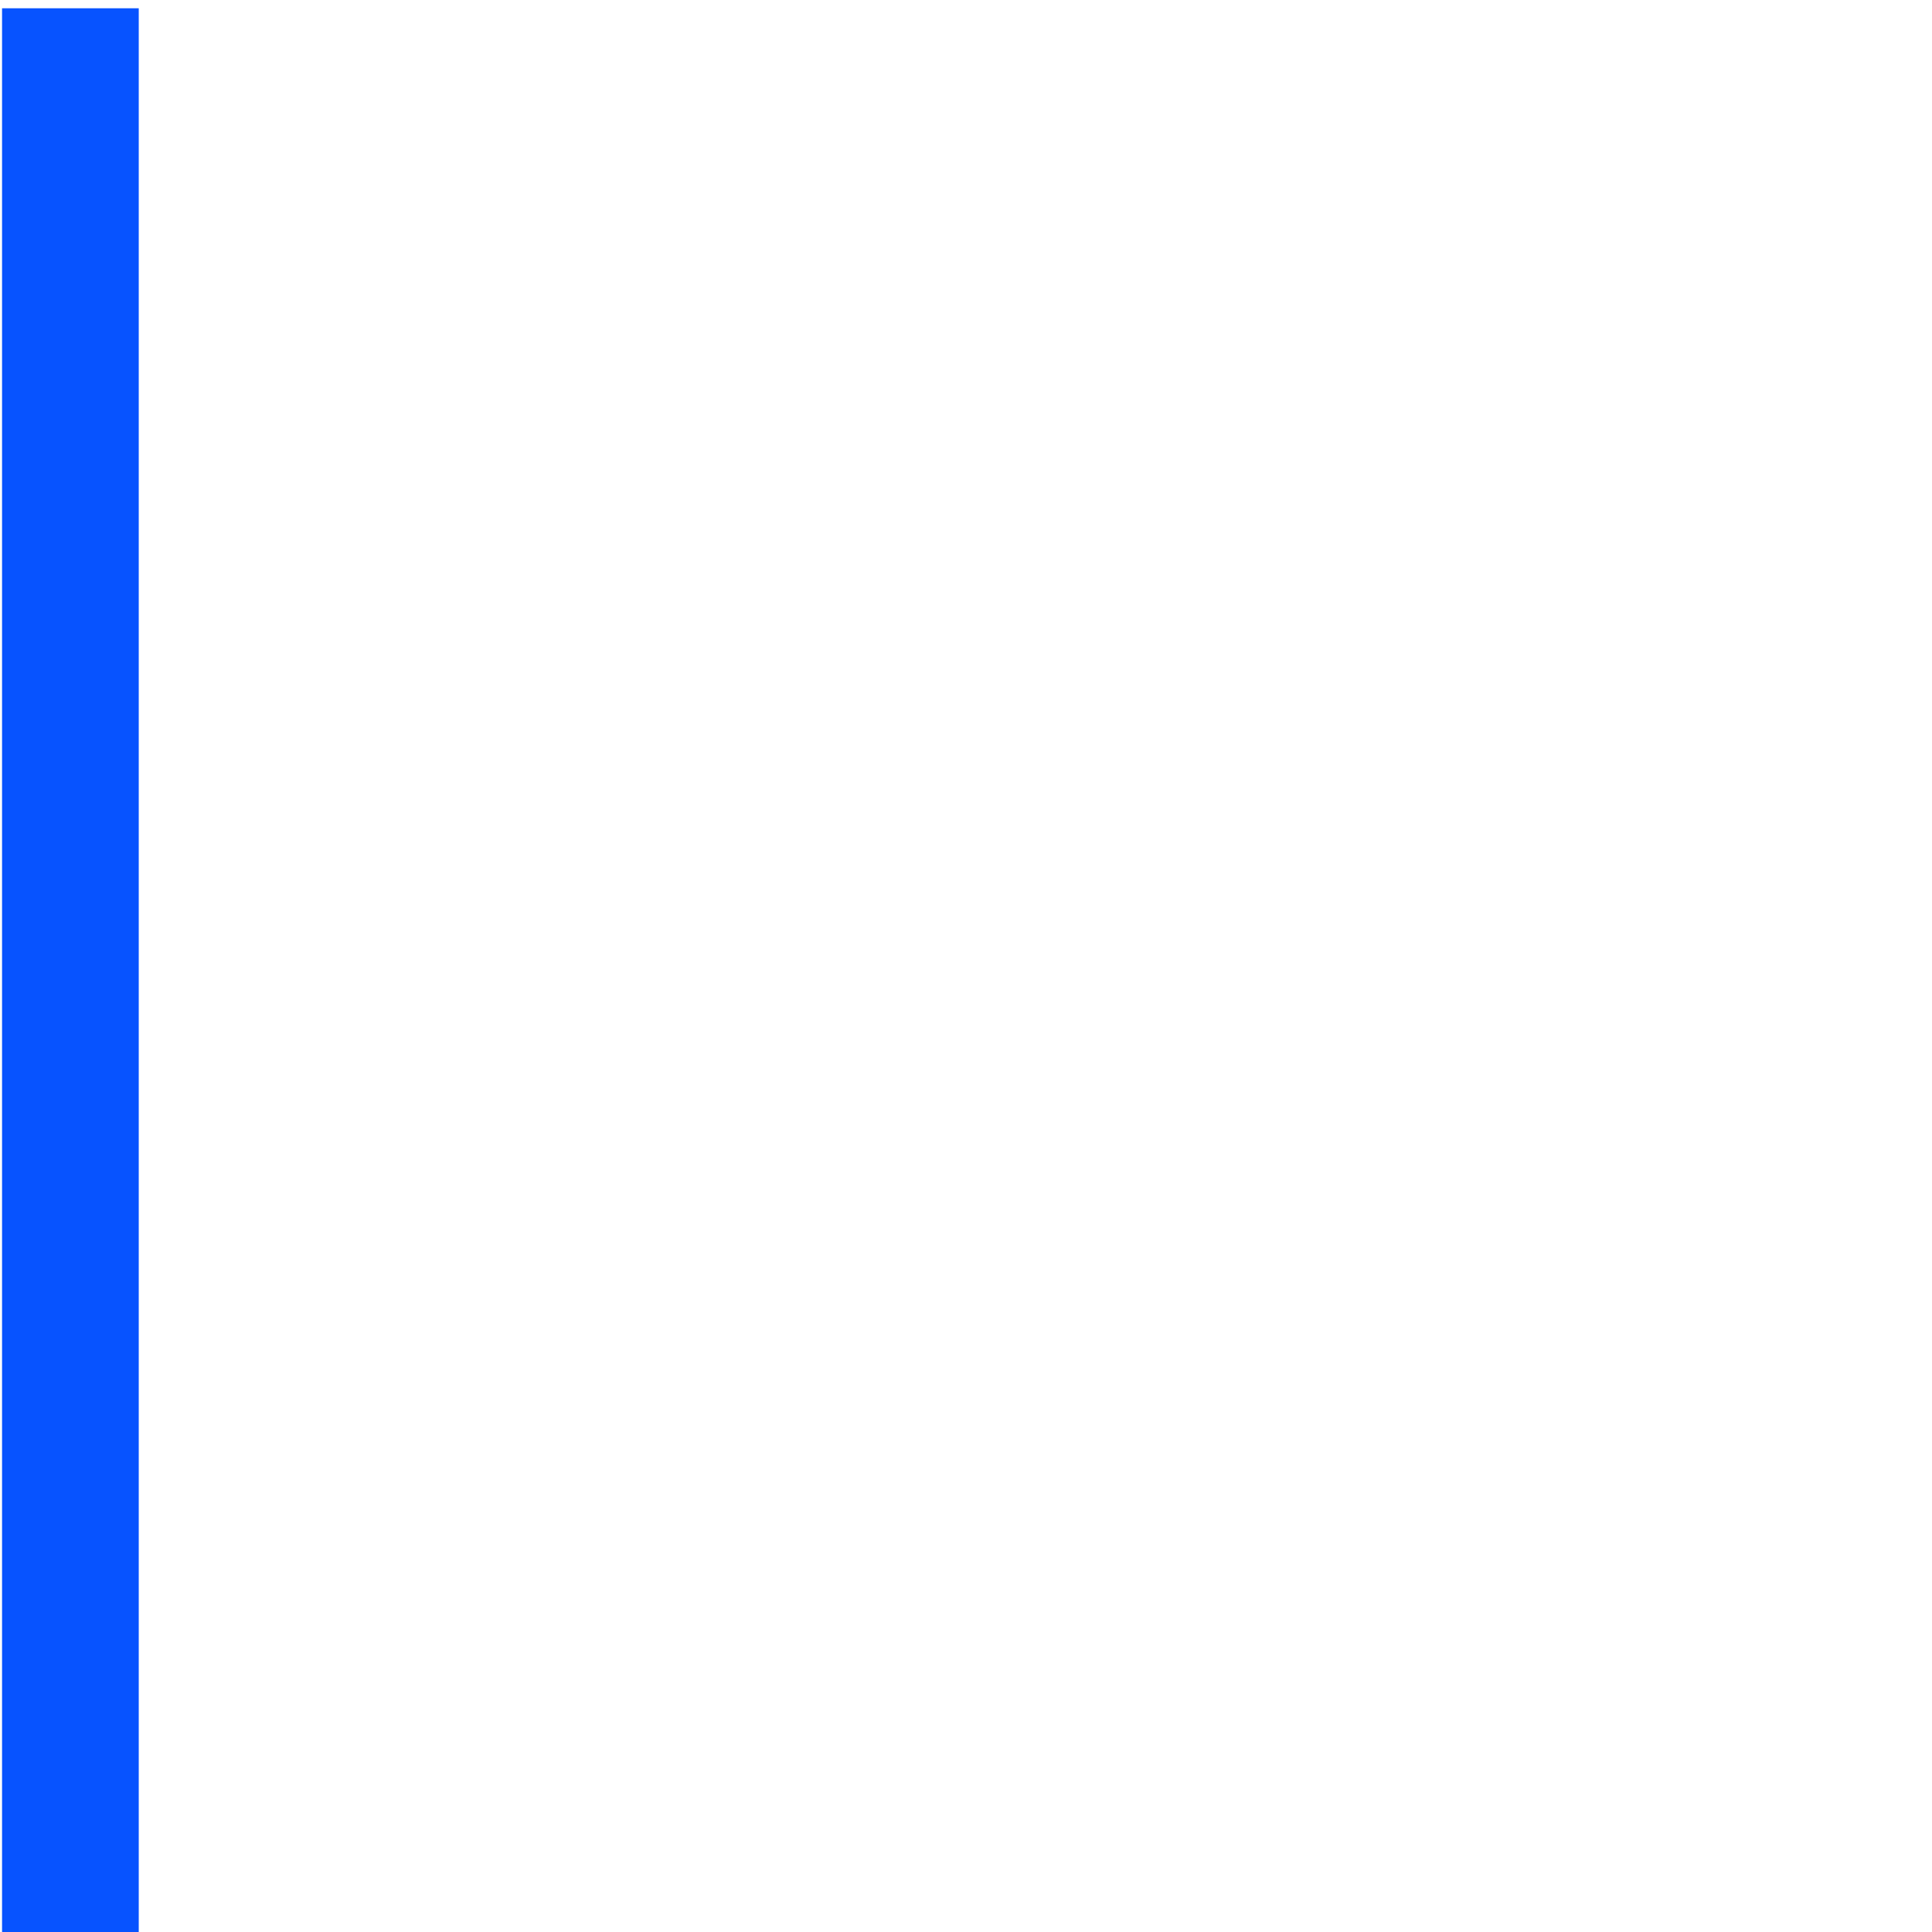
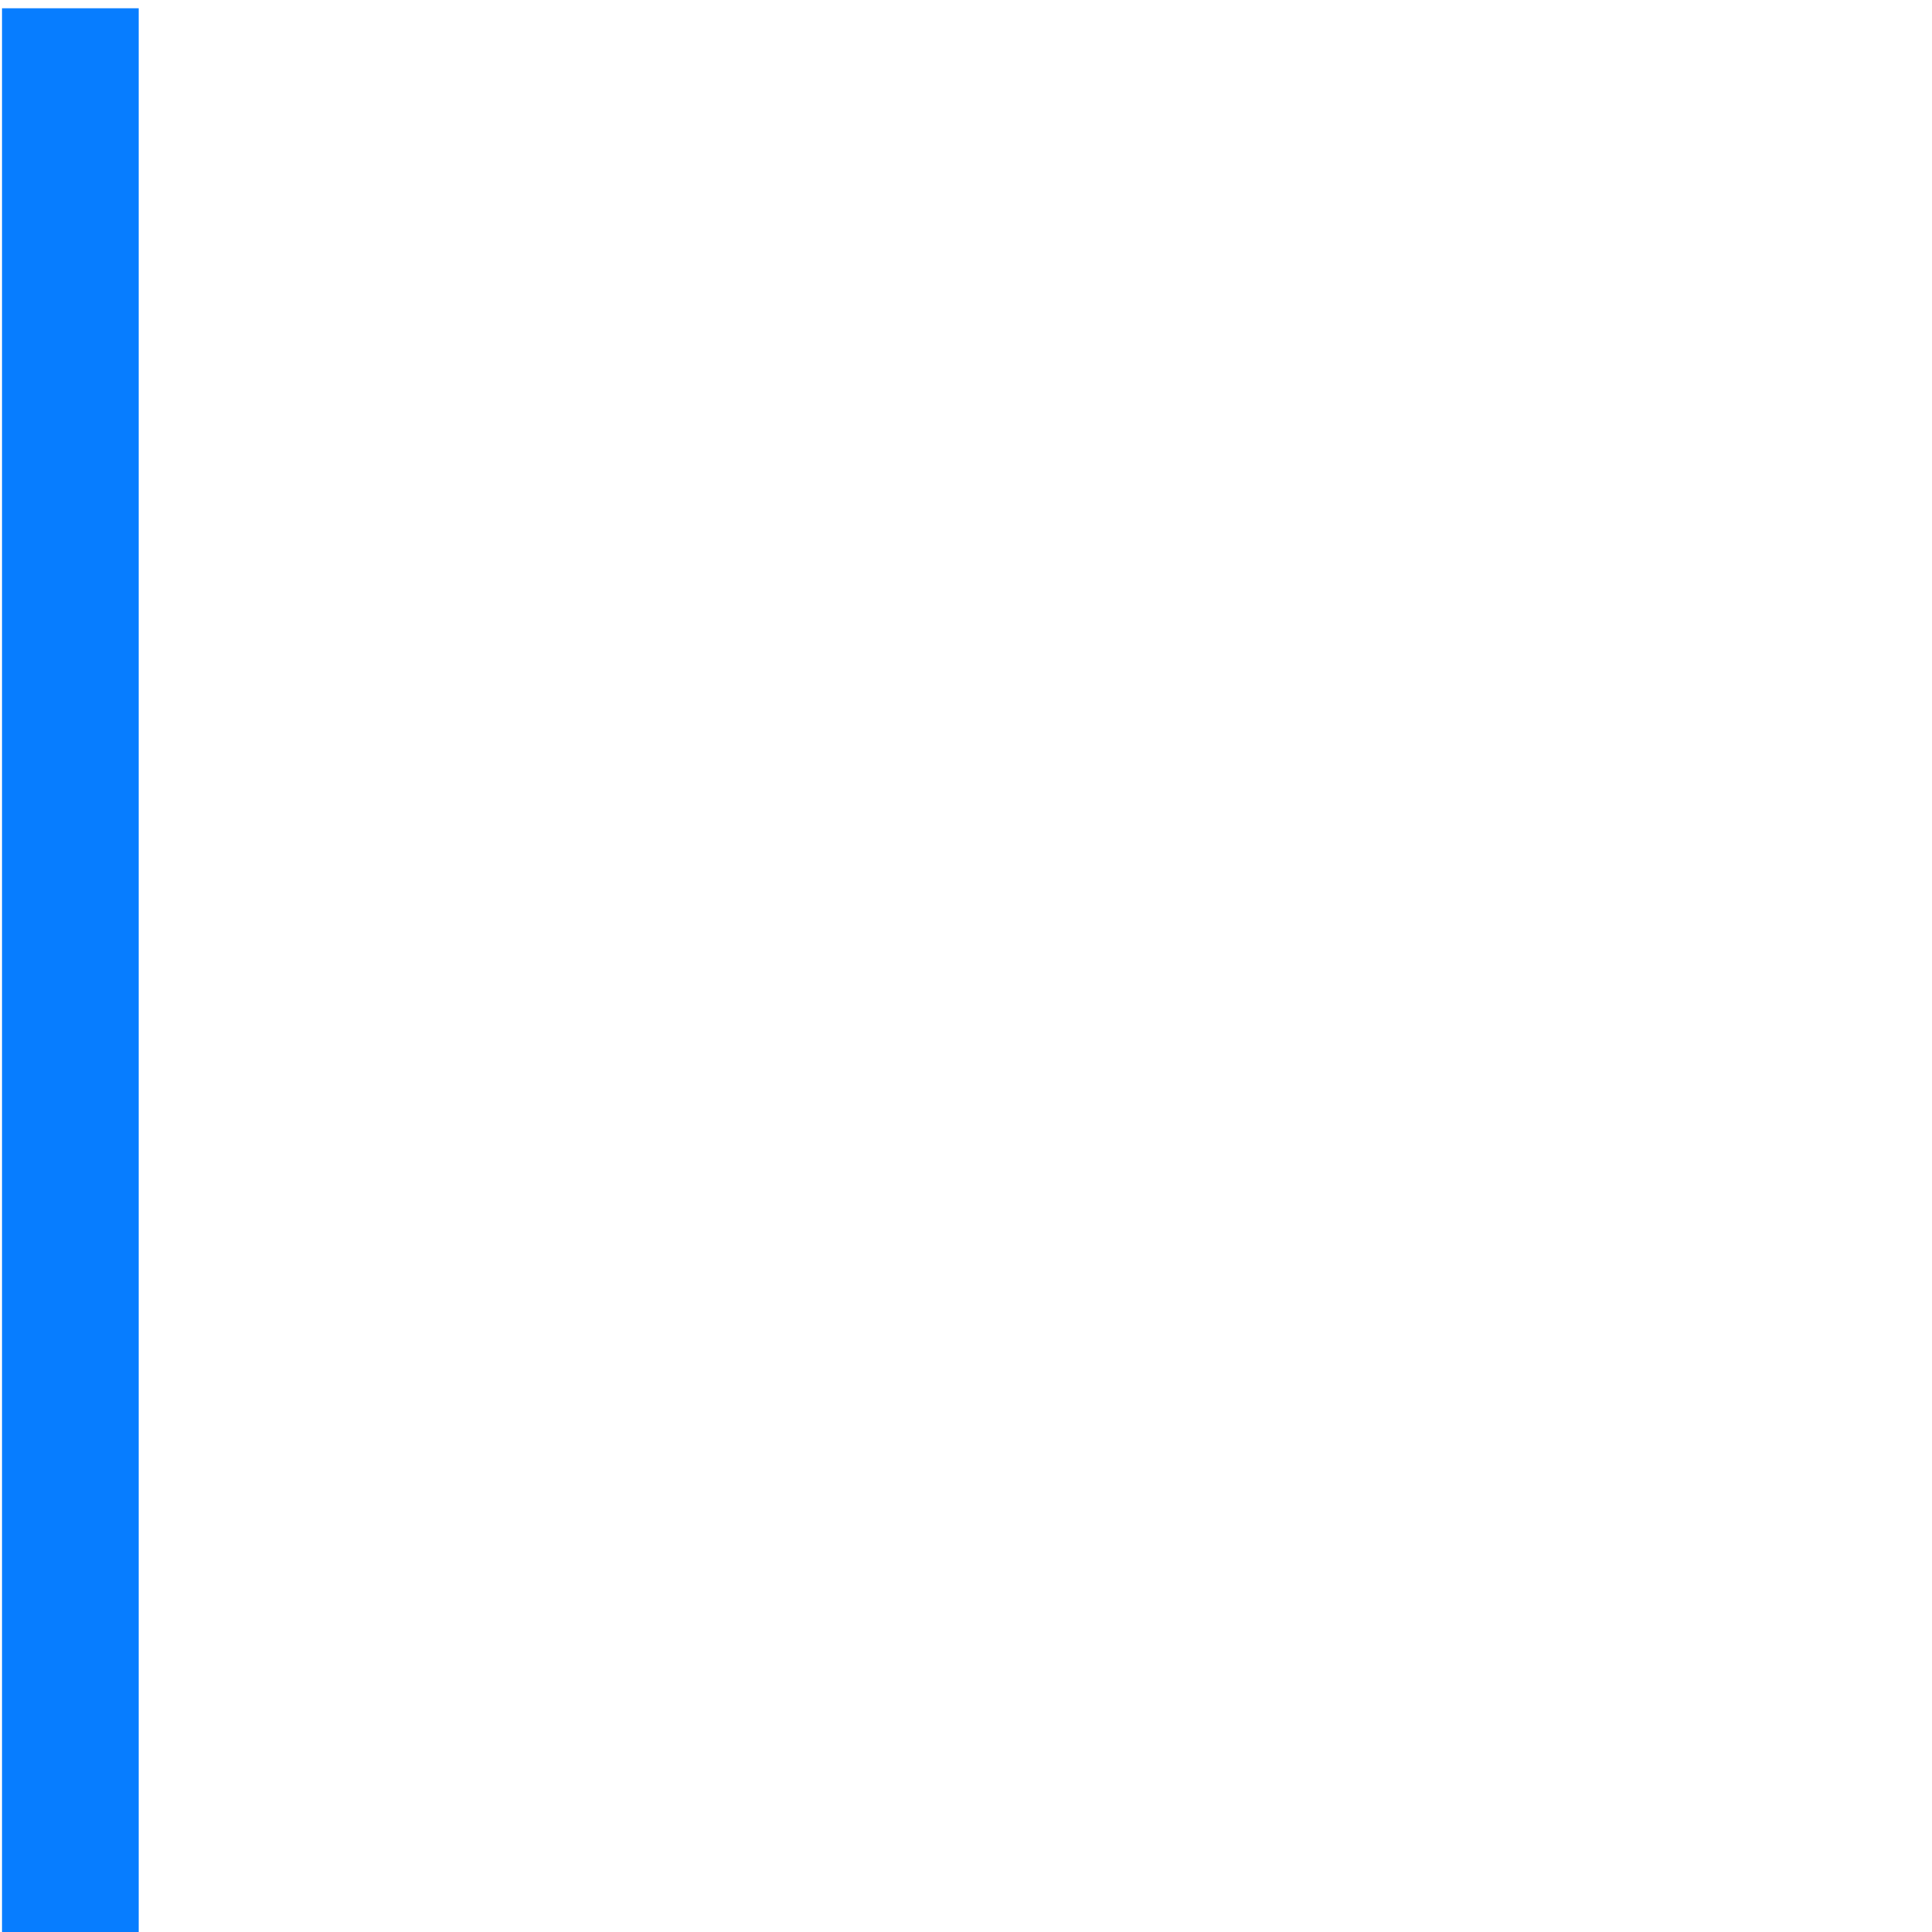
<svg xmlns="http://www.w3.org/2000/svg" xmlns:ns1="http://www.openswatchbook.org/uri/2009/osb" width="32" height="32" viewBox="0 0 32 32" id="svg6621" version="1.1">
  <defs id="defs6623">
    <linearGradient id="linearGradient5607" ns1:paint="solid">
      <stop style="stop-color:#000000;stop-opacity:1;" offset="0" id="stop5609" />
    </linearGradient>
    <linearGradient id="linearGradient4159" ns1:paint="solid">
      <stop style="stop-color:#0000ff;stop-opacity:1;" offset="0" id="stop4161" />
    </linearGradient>
  </defs>
  <g id="layer1" transform="translate(0,-1020.362)">
-     <rect style="opacity:1;fill:#0753ff;fill-opacity:1;fill-rule:evenodd;stroke:none;stroke-width:1px;stroke-linecap:butt;stroke-linejoin:miter;stroke-opacity:1" id="rect4157" width="31.943" height="2.264" x="1020.499" y="-2.298" rx="1.546" ry="0" transform="matrix(0,1,-1,0,0,0)" />
+     <rect style="opacity:1;fill:#077dff;fill-opacity:1;fill-rule:evenodd;stroke:none;stroke-width:1px;stroke-linecap:butt;stroke-linejoin:miter;stroke-opacity:1" id="rect4157" width="31.943" height="2.264" x="1020.499" y="-2.298" rx="1.546" ry="0" transform="rotate(90)" />
  </g>
</svg>
